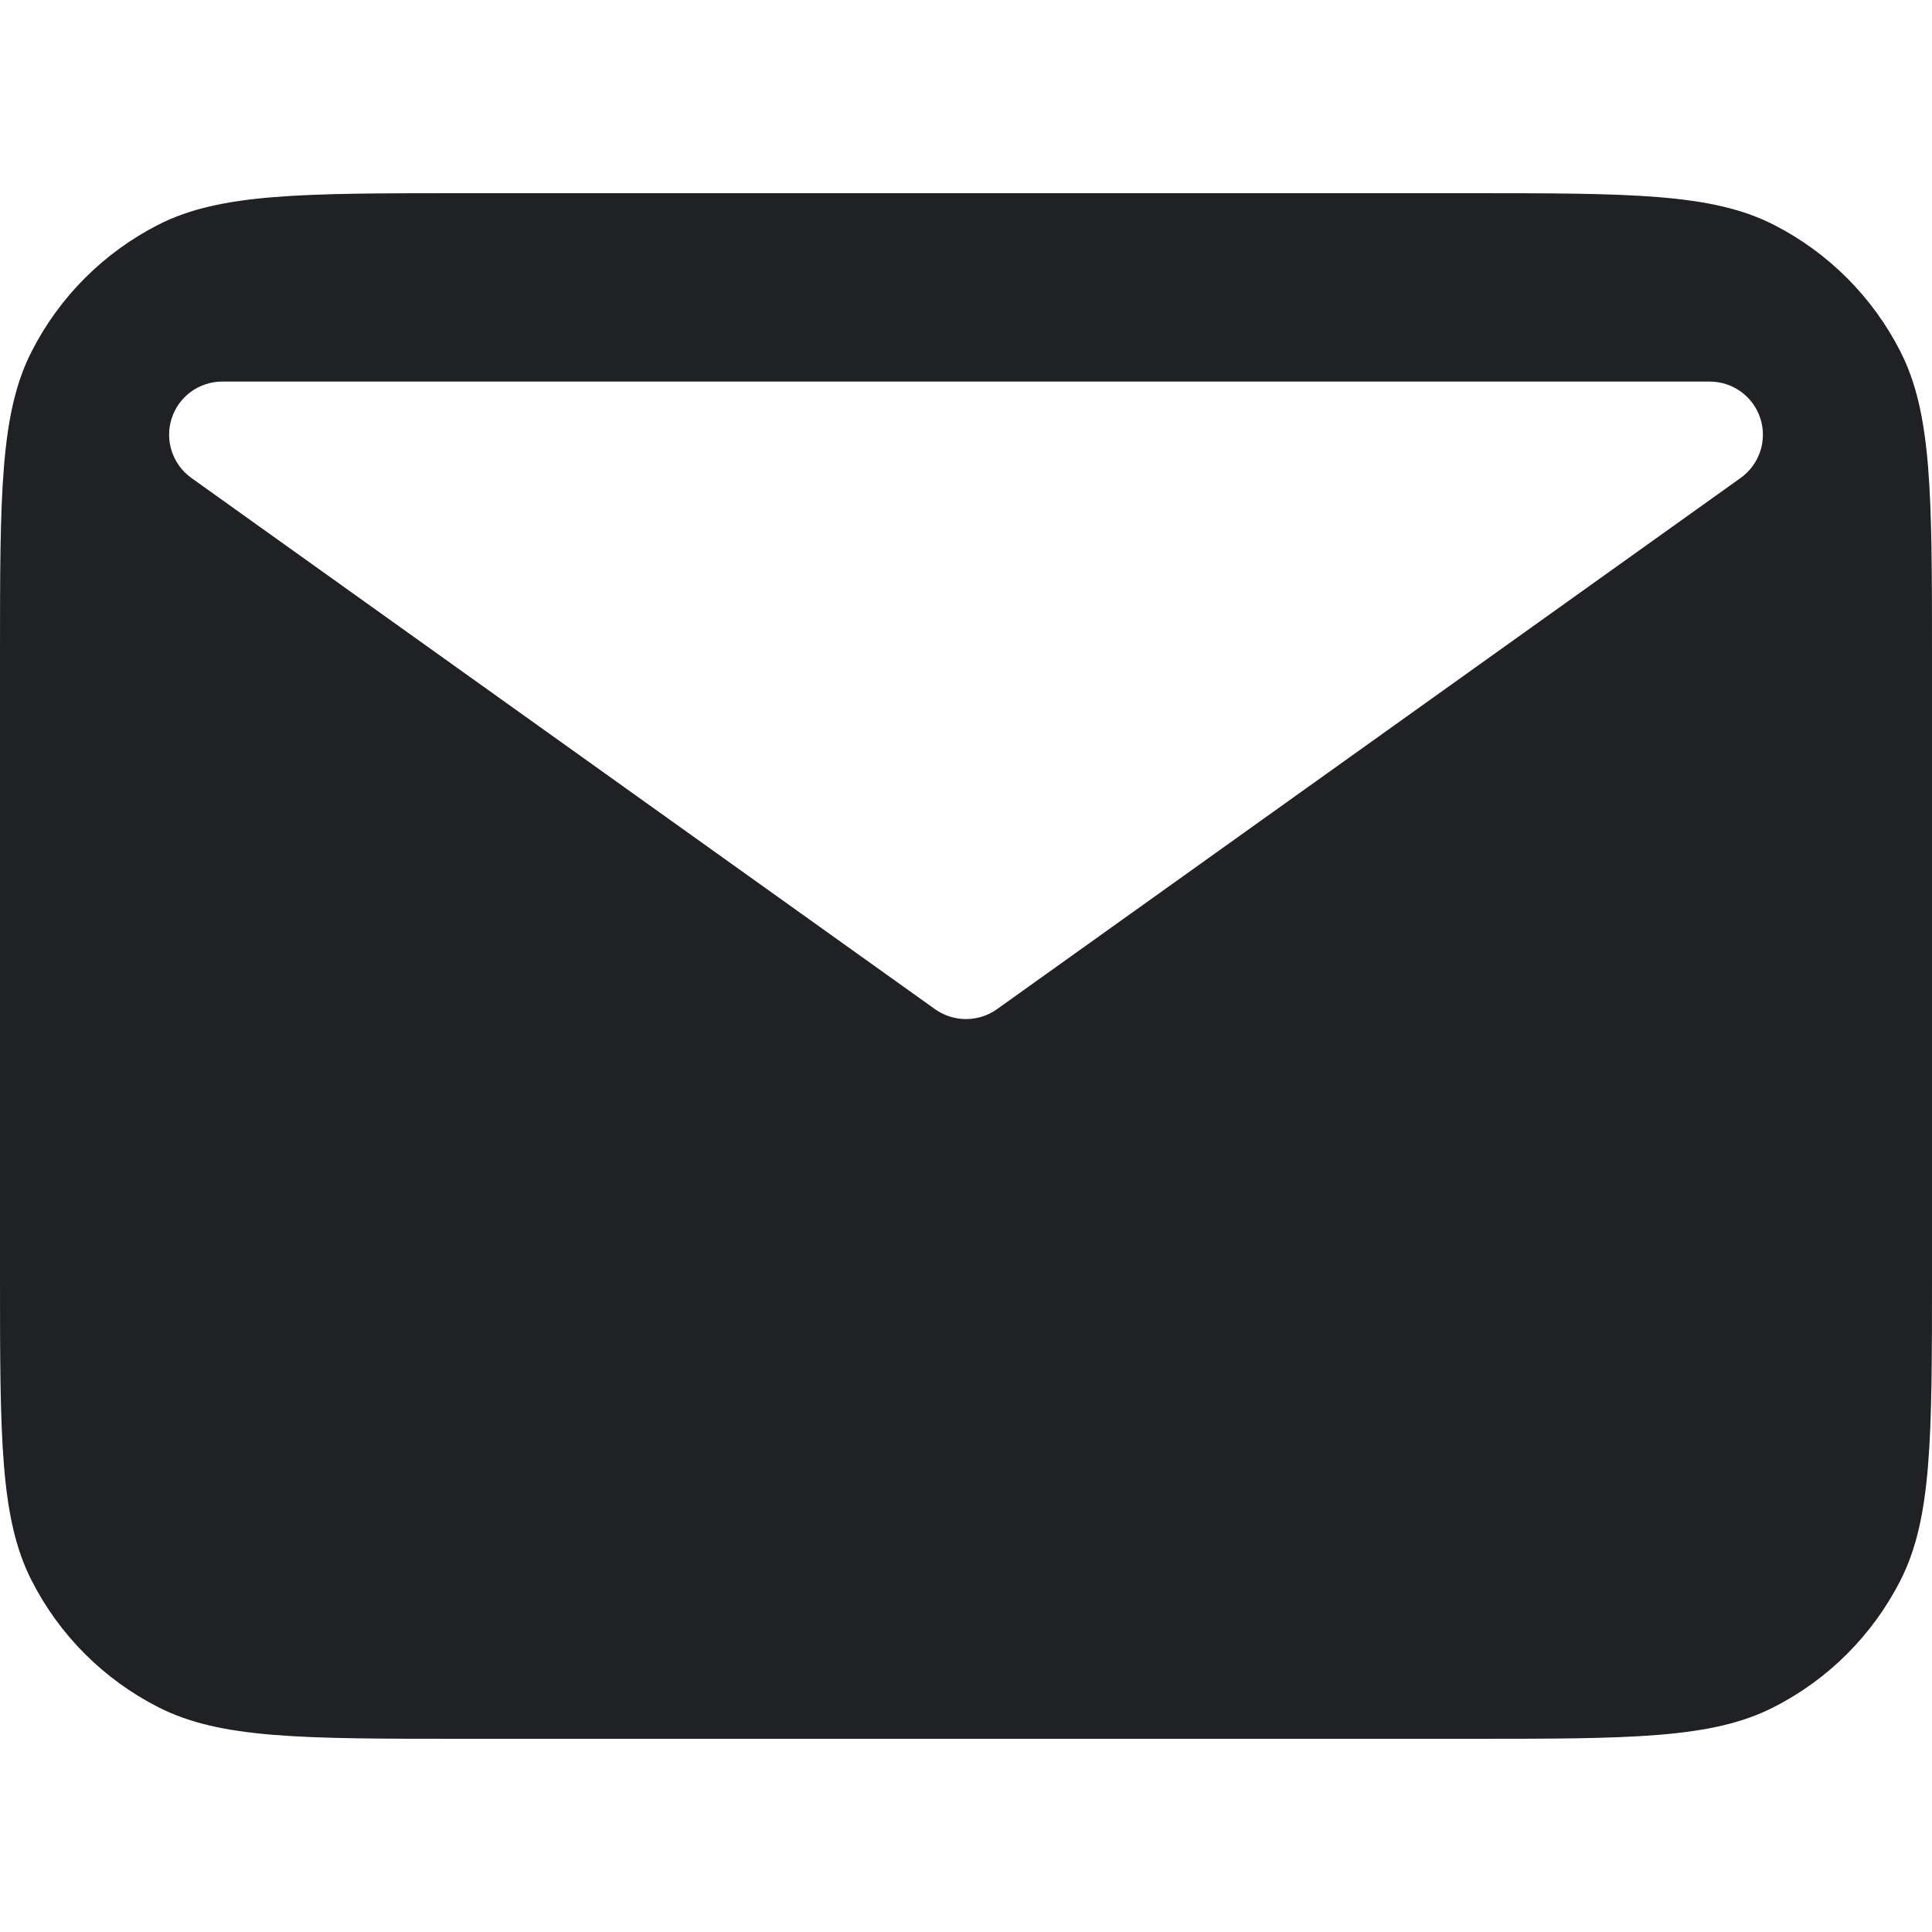
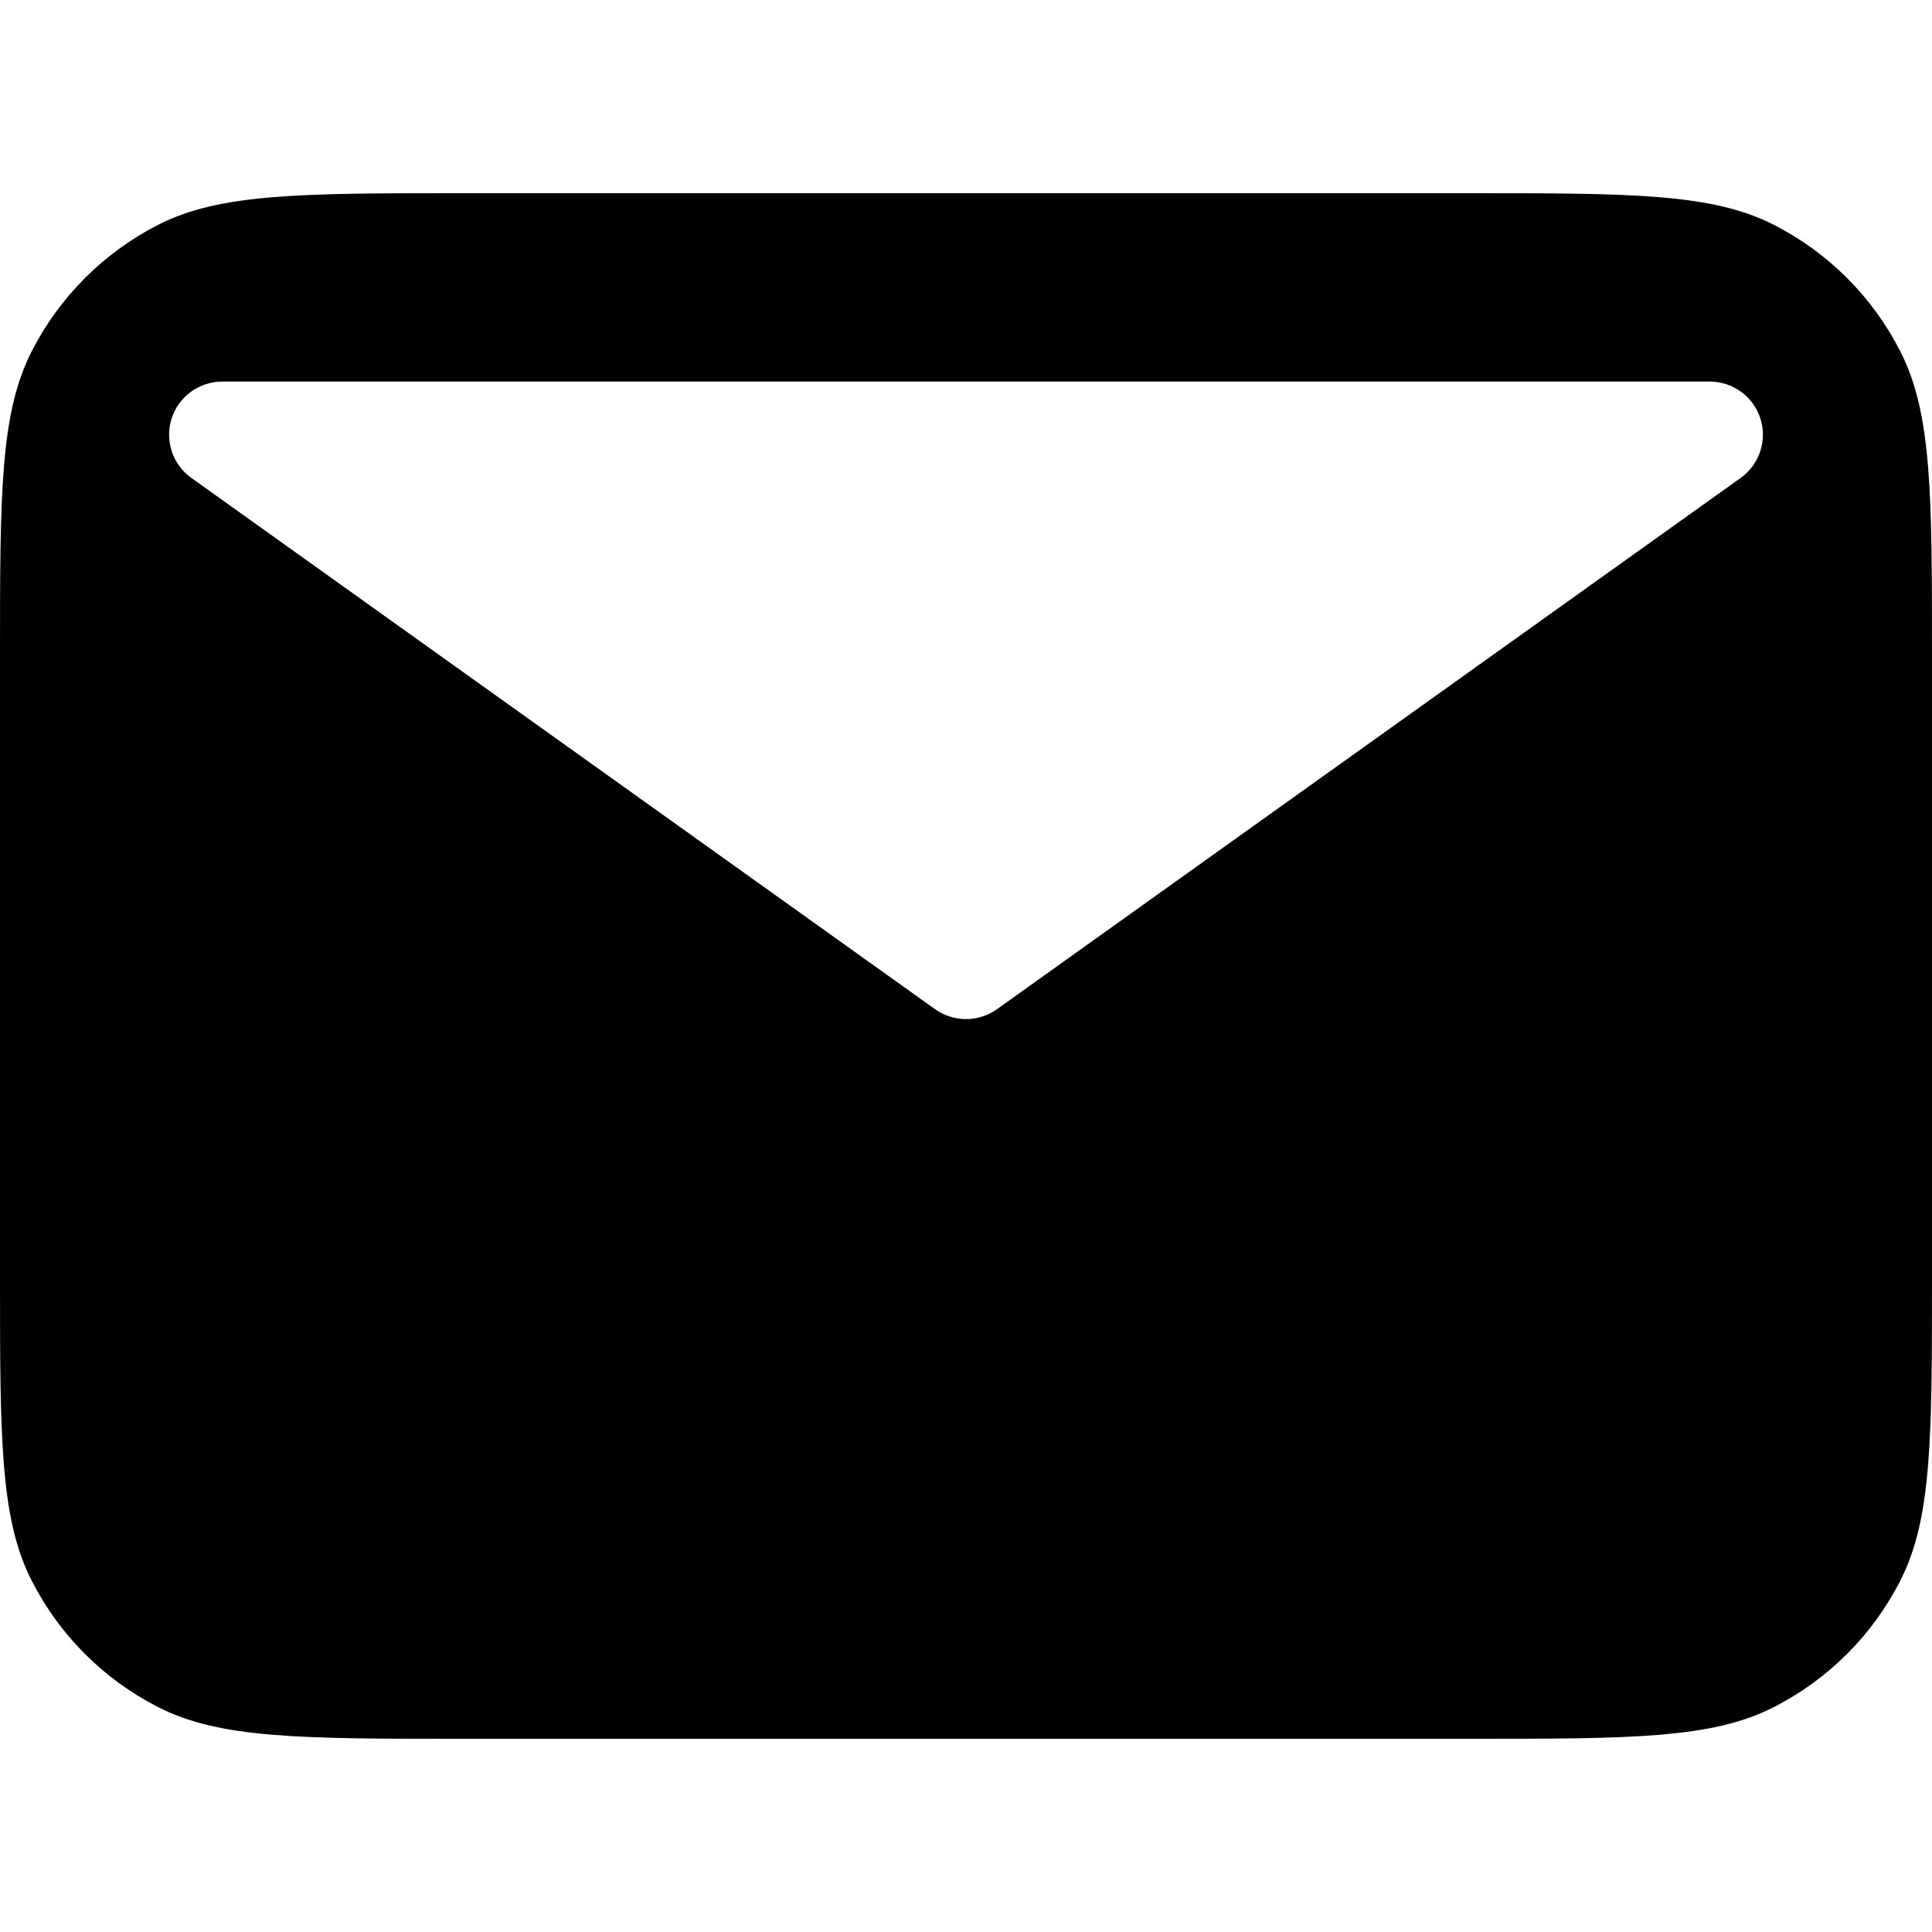
<svg xmlns="http://www.w3.org/2000/svg" width="24" height="24" viewBox="0 0 24 24" fill="none">
-   <path fill-rule="evenodd" clip-rule="evenodd" d="M18.24 2.4C20.256 2.4 21.264 2.4 22.034 2.792C22.712 3.138 23.262 3.688 23.607 4.366C24 5.136 24 6.144 24 8.16V15.84C24 17.856 24 18.864 23.607 19.634C23.262 20.312 22.712 20.862 22.034 21.207C21.264 21.6 20.256 21.6 18.24 21.6H5.76C3.744 21.6 2.736 21.6 1.966 21.207C1.288 20.862 0.738 20.312 0.393 19.634C0 18.864 1.98264e-09 17.856 0 15.84V8.16C5.74264e-10 6.144 0 5.136 0.393 4.366C0.738 3.688 1.288 3.138 1.966 2.792C2.736 2.4 3.744 2.4 5.76 2.4H18.24ZM2.761 4.74C2.474 4.74 2.219 4.926 2.132 5.199C2.045 5.472 2.144 5.77 2.377 5.937L11.616 12.537C11.846 12.7 12.154 12.7 12.384 12.537L21.623 5.937C21.856 5.77 21.956 5.472 21.868 5.199C21.781 4.926 21.526 4.74 21.239 4.74H2.761Z" fill="#1F2124" />
+   <path fill-rule="evenodd" clip-rule="evenodd" d="M18.24 2.4C20.256 2.4 21.264 2.4 22.034 2.792C22.712 3.138 23.262 3.688 23.607 4.366C24 5.136 24 6.144 24 8.16V15.84C24 17.856 24 18.864 23.607 19.634C23.262 20.312 22.712 20.862 22.034 21.207C21.264 21.6 20.256 21.6 18.24 21.6H5.76C3.744 21.6 2.736 21.6 1.966 21.207C1.288 20.862 0.738 20.312 0.393 19.634C0 18.864 1.98264e-09 17.856 0 15.84V8.16C5.74264e-10 6.144 0 5.136 0.393 4.366C0.738 3.688 1.288 3.138 1.966 2.792C2.736 2.4 3.744 2.4 5.76 2.4H18.24ZM2.761 4.74C2.474 4.74 2.219 4.926 2.132 5.199C2.045 5.472 2.144 5.77 2.377 5.937L11.616 12.537C11.846 12.7 12.154 12.7 12.384 12.537L21.623 5.937C21.856 5.77 21.956 5.472 21.868 5.199C21.781 4.926 21.526 4.74 21.239 4.74H2.761Z" fill="currentColor" />
</svg>
